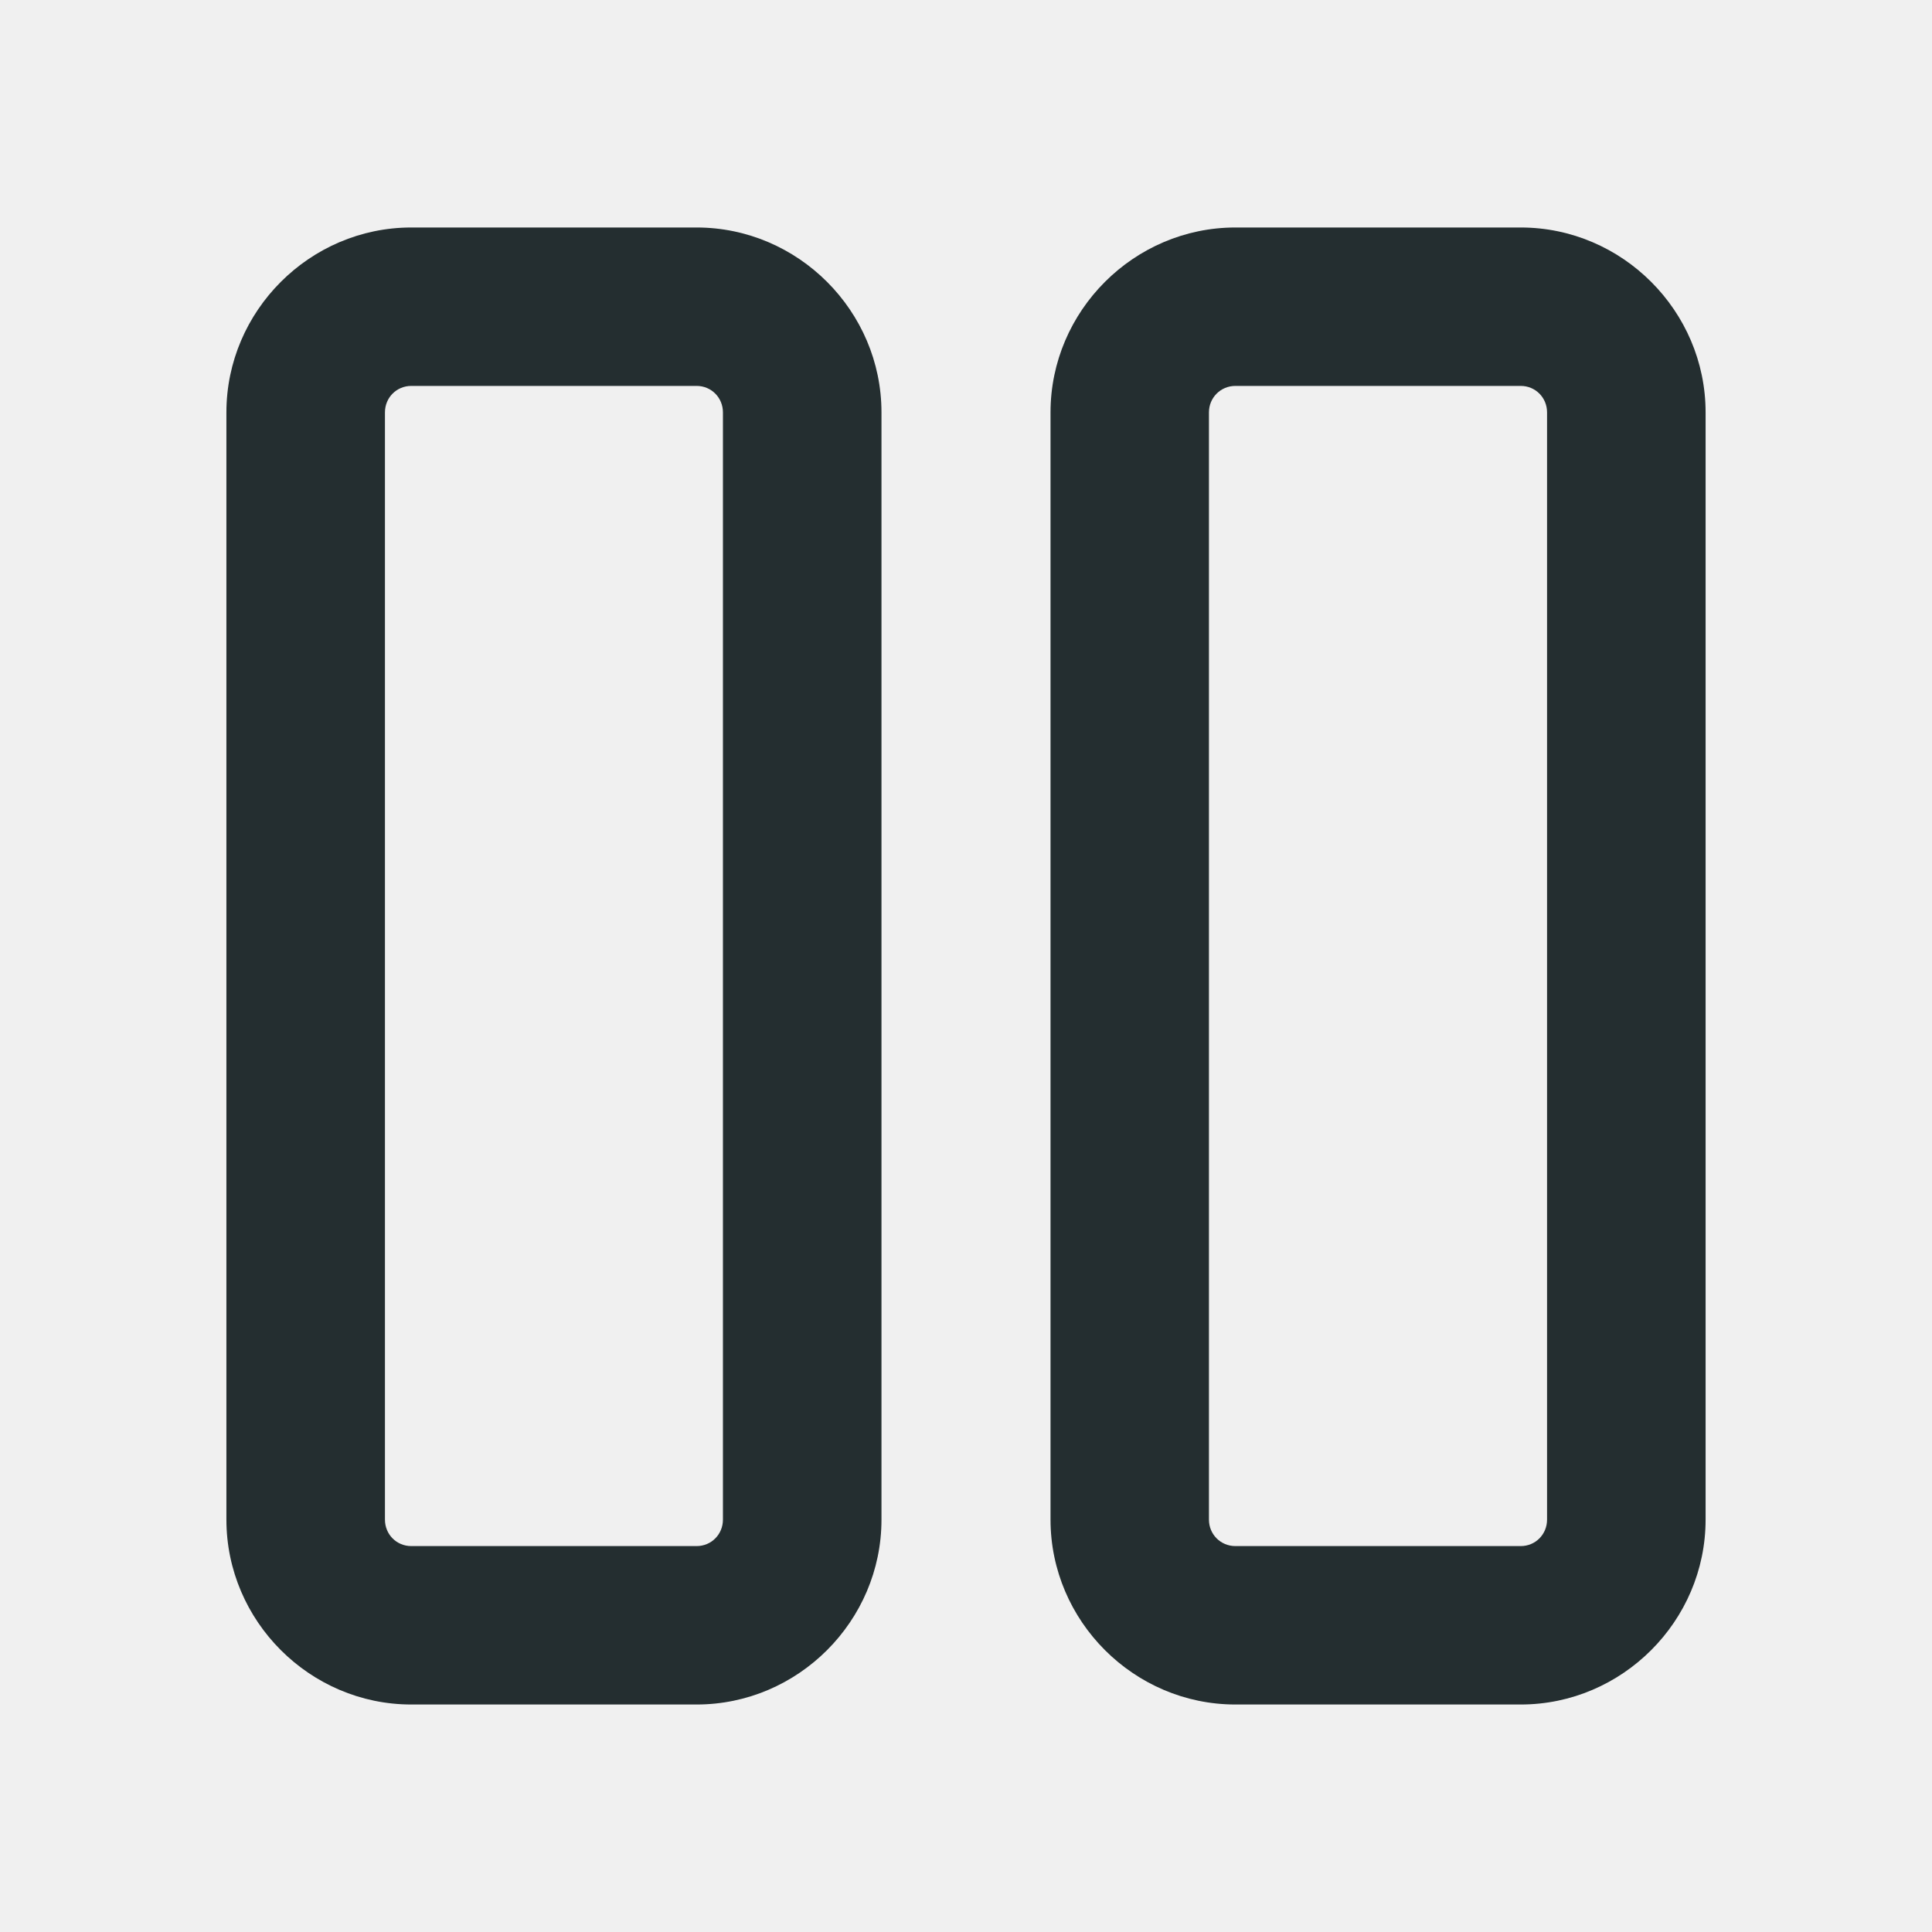
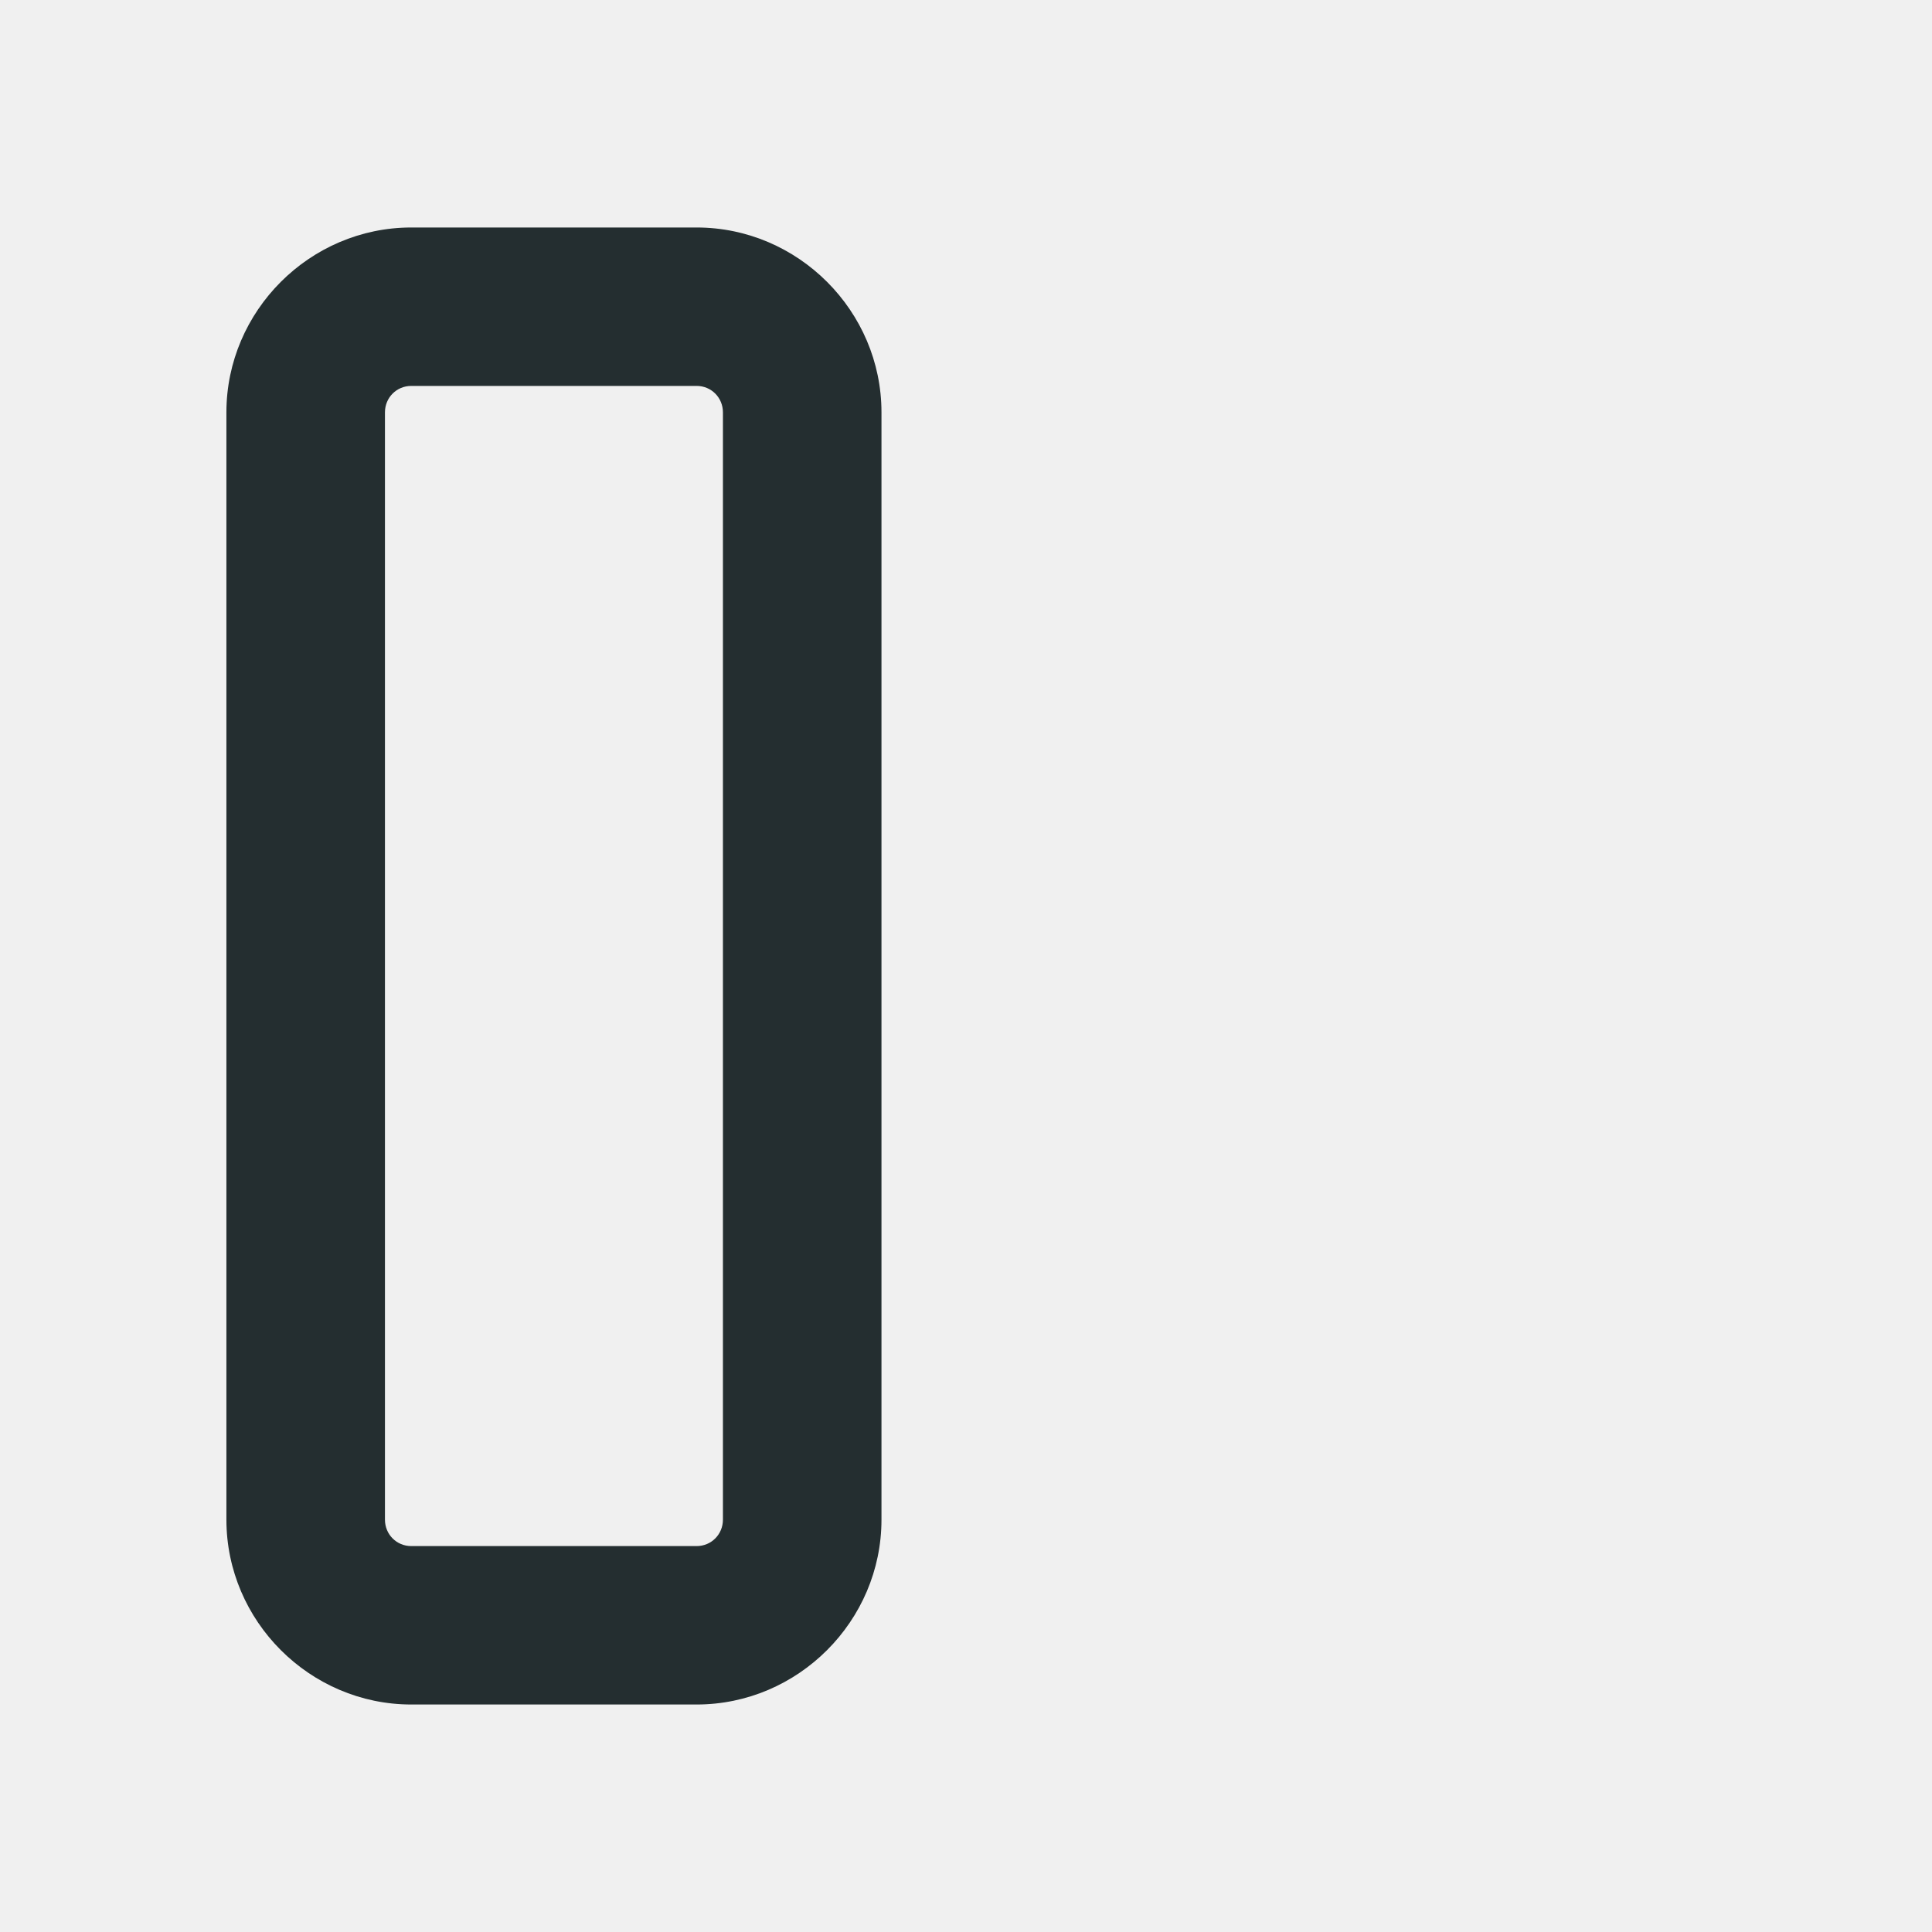
<svg xmlns="http://www.w3.org/2000/svg" width="16" height="16" viewBox="0 0 16 16" fill="none">
-   <g clip-path="url(#clip0_26401_788)">
-     <path d="M12.594 1.884H10.231C9.391 1.884 8.7 2.575 8.7 3.415V12.585C8.7 13.425 9.391 14.116 10.231 14.116H12.594C13.434 14.116 14.125 13.425 14.125 12.585V3.415C14.125 2.575 13.434 1.884 12.594 1.884ZM12.812 12.585C12.812 12.707 12.716 12.804 12.594 12.804H10.231C10.109 12.804 10.012 12.707 10.012 12.585V3.415C10.012 3.293 10.109 3.196 10.231 3.196H12.594C12.716 3.196 12.812 3.293 12.812 3.415V12.585Z" fill="#242E30" />
-     <path d="M5.769 1.884H3.406C2.566 1.884 1.875 2.575 1.875 3.415V12.585C1.875 13.425 2.566 14.116 3.406 14.116H5.769C6.609 14.116 7.3 13.425 7.3 12.585V3.415C7.3 2.575 6.609 1.884 5.769 1.884ZM5.987 12.585C5.987 12.707 5.891 12.804 5.769 12.804H3.406C3.284 12.804 3.188 12.707 3.188 12.585V3.415C3.188 3.293 3.284 3.196 3.406 3.196H5.769C5.891 3.196 5.987 3.293 5.987 3.415V12.585Z" fill="#242E30" />
-   </g>
-   <defs>
-     <clipPath id="clip0_26401_788">
-       <rect width="14" height="14" fill="white" transform="translate(1 1)" />
-     </clipPath>
-   </defs>
+   <path d="M5.769 1.884H3.406C2.566 1.884 1.875 2.575 1.875 3.415V12.585C1.875 13.425 2.566 14.116 3.406 14.116H5.769C6.609 14.116 7.3 13.425 7.3 12.585V3.415C7.3 2.575 6.609 1.884 5.769 1.884ZM5.987 12.585C5.987 12.707 5.891 12.804 5.769 12.804H3.406C3.284 12.804 3.188 12.707 3.188 12.585V3.415C3.188 3.293 3.284 3.196 3.406 3.196H5.769C5.891 3.196 5.987 3.293 5.987 3.415V12.585Z" fill="#242E30" />
</svg>
